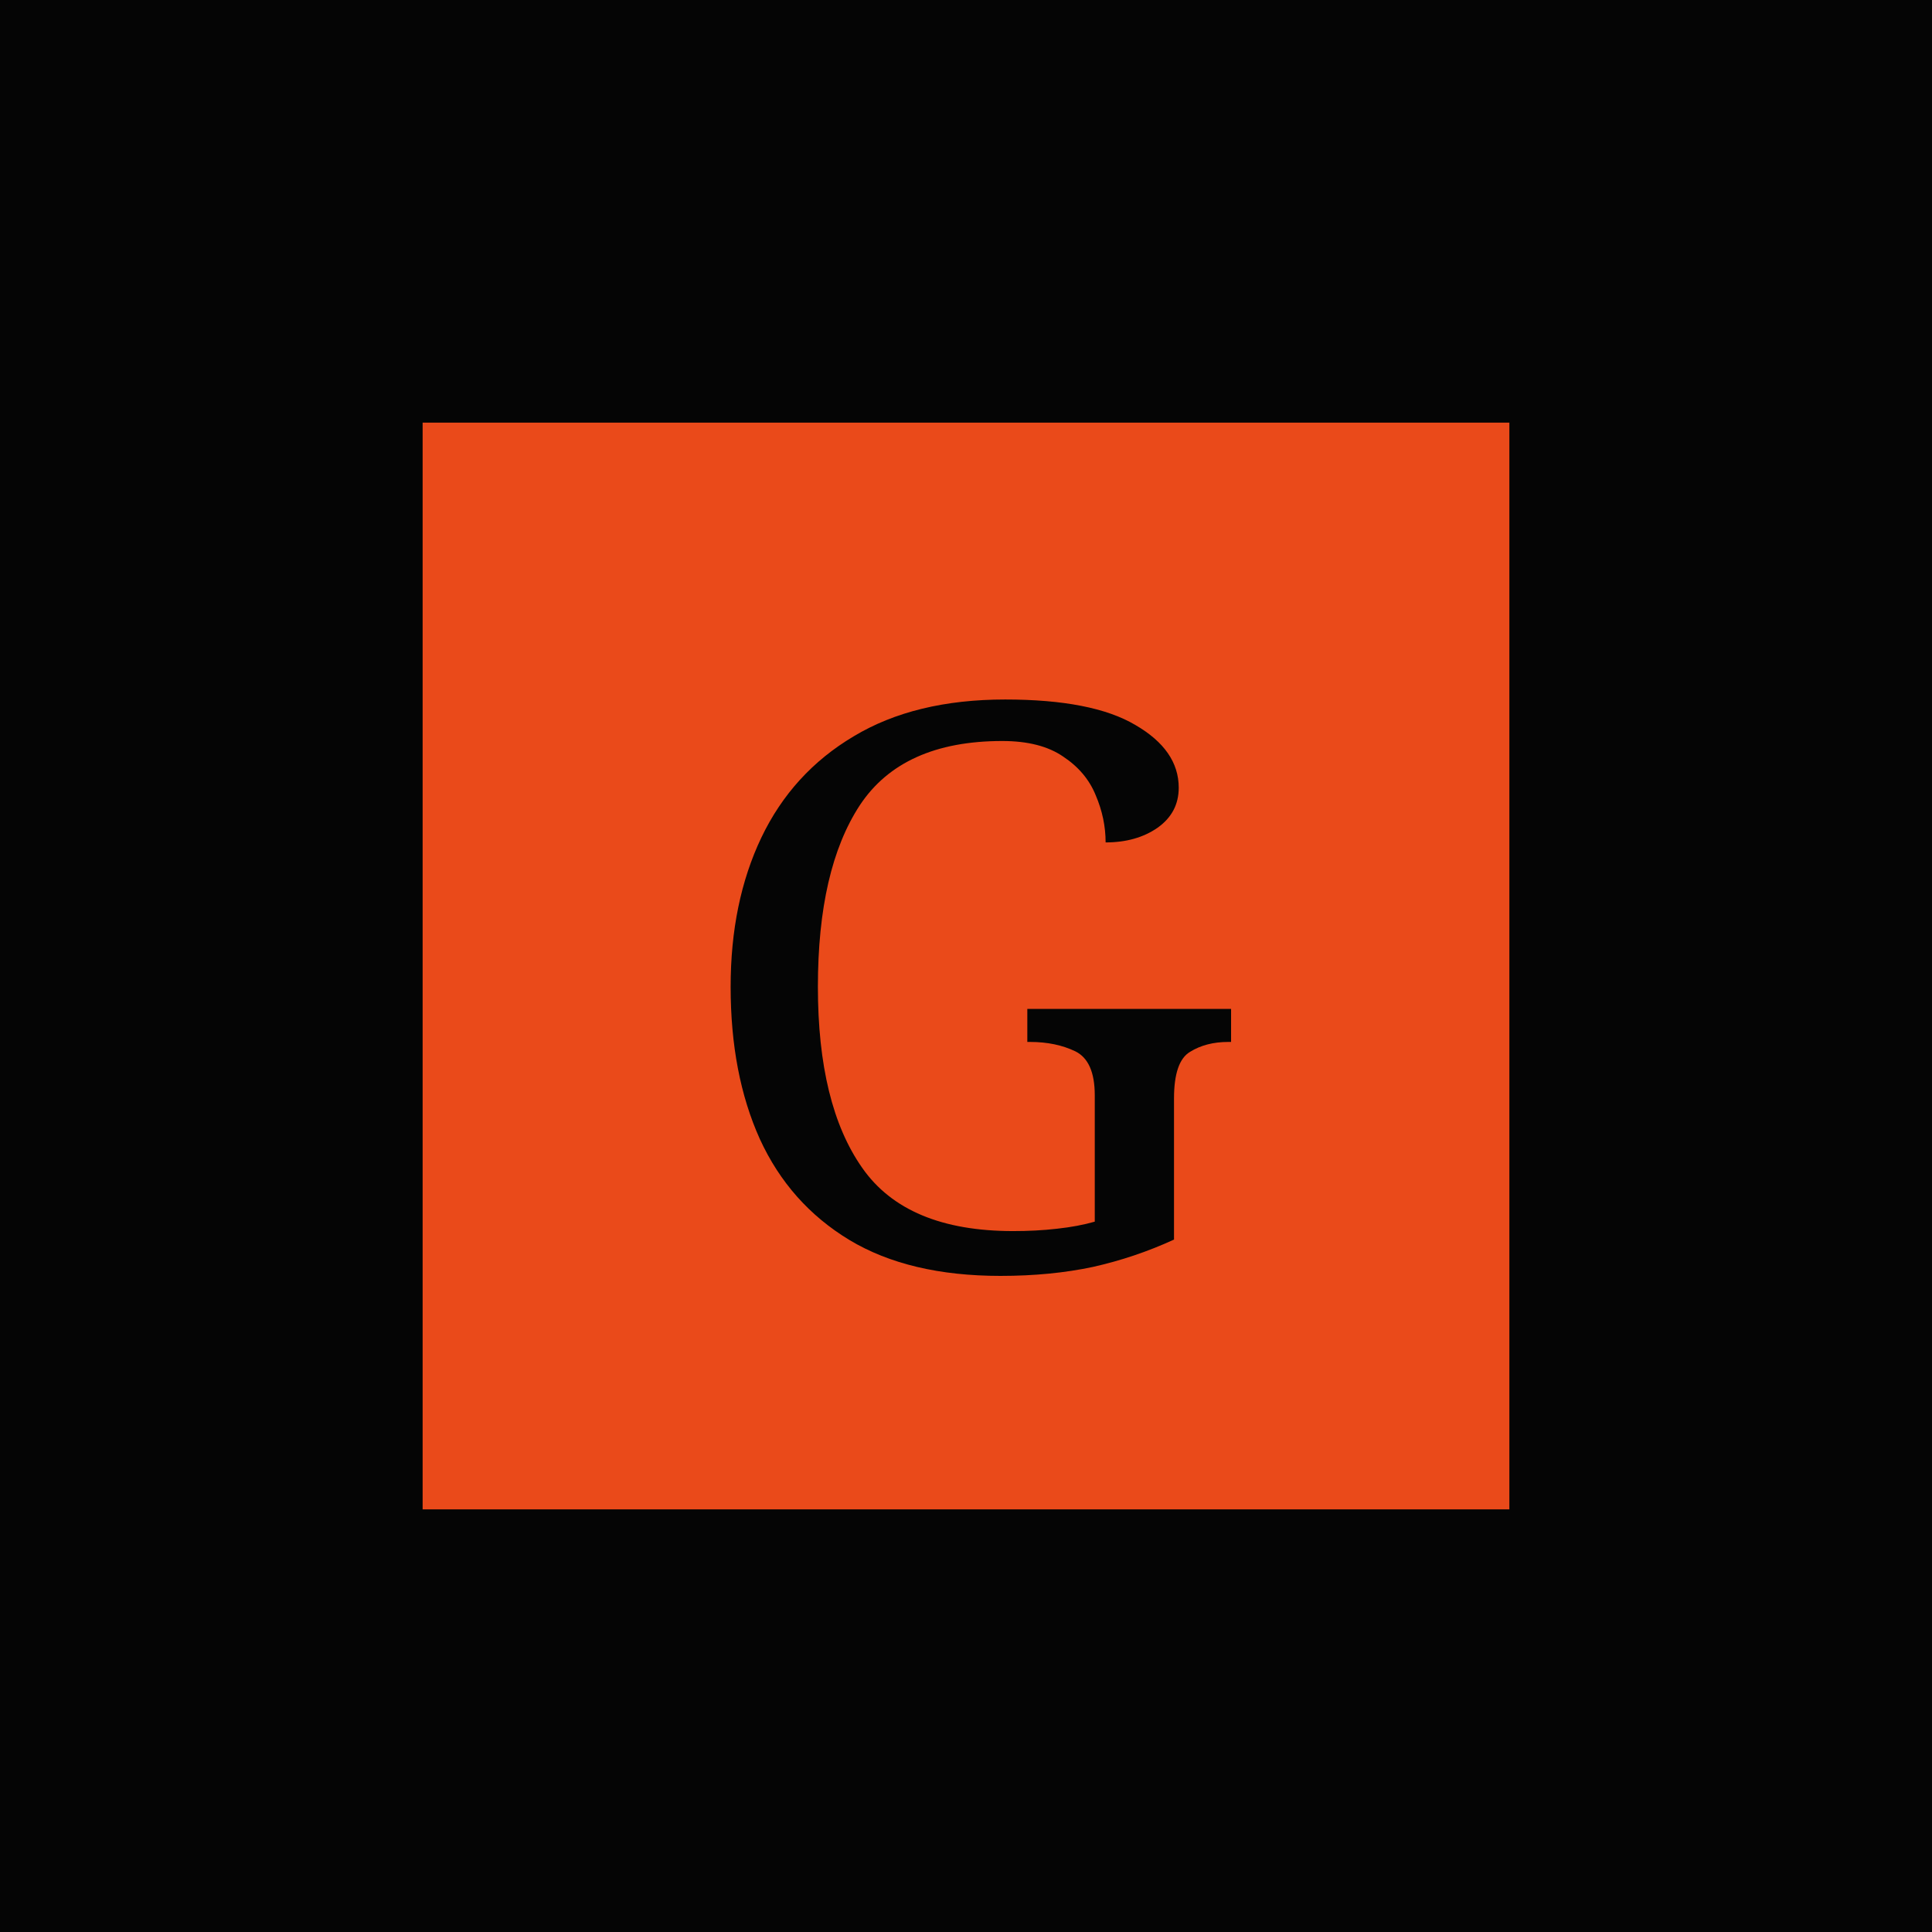
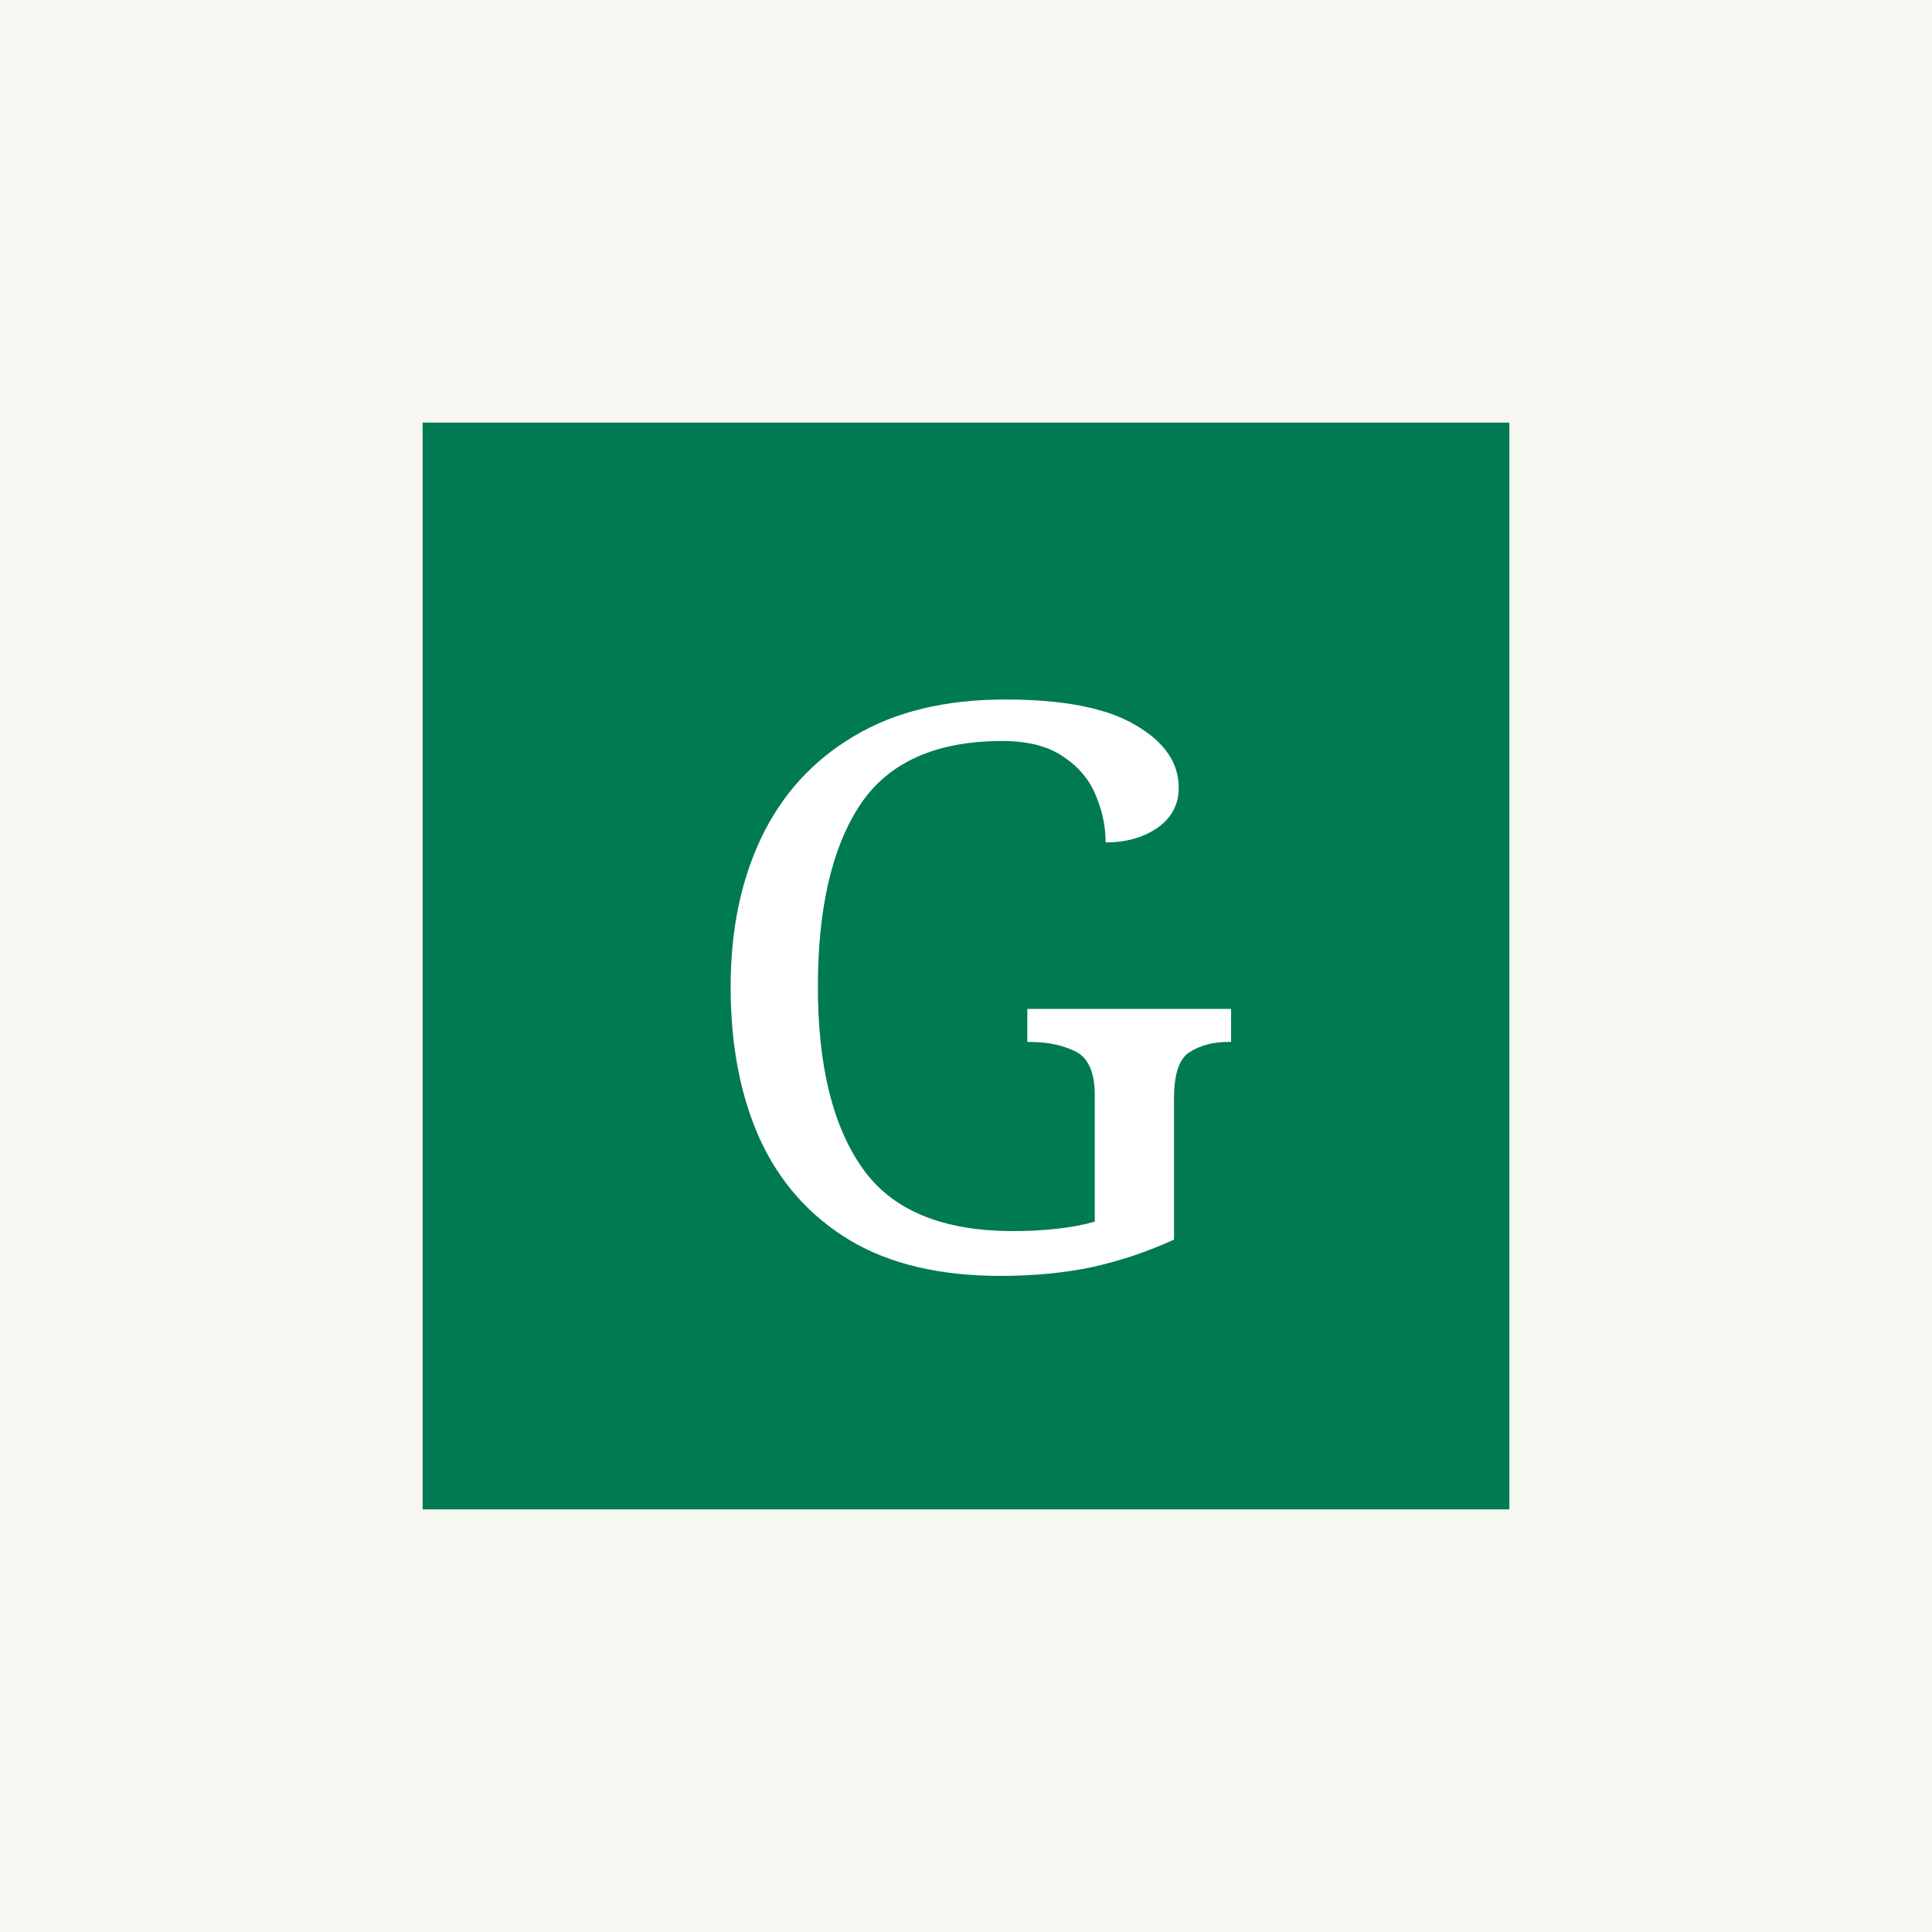
<svg xmlns="http://www.w3.org/2000/svg" viewBox="0 0 64 64">
-   <rect width="64" height="64" fill="#050505" />
-   <rect x="14" y="14" width="36" height="36" fill="#ea4a1a" />
-   <text x="32" y="42" font-family="Georgia,serif" font-size="26" text-anchor="middle" fill="#050505">G</text>
+   <rect width="64" height="64" fill="#f7f7f2" />
+   <rect x="14" y="14" width="36" height="36" fill="#007a52" />
+   <text x="32" y="42" font-family="Georgia,serif" font-size="26" text-anchor="middle" fill="#ffffff">G</text>
</svg>
